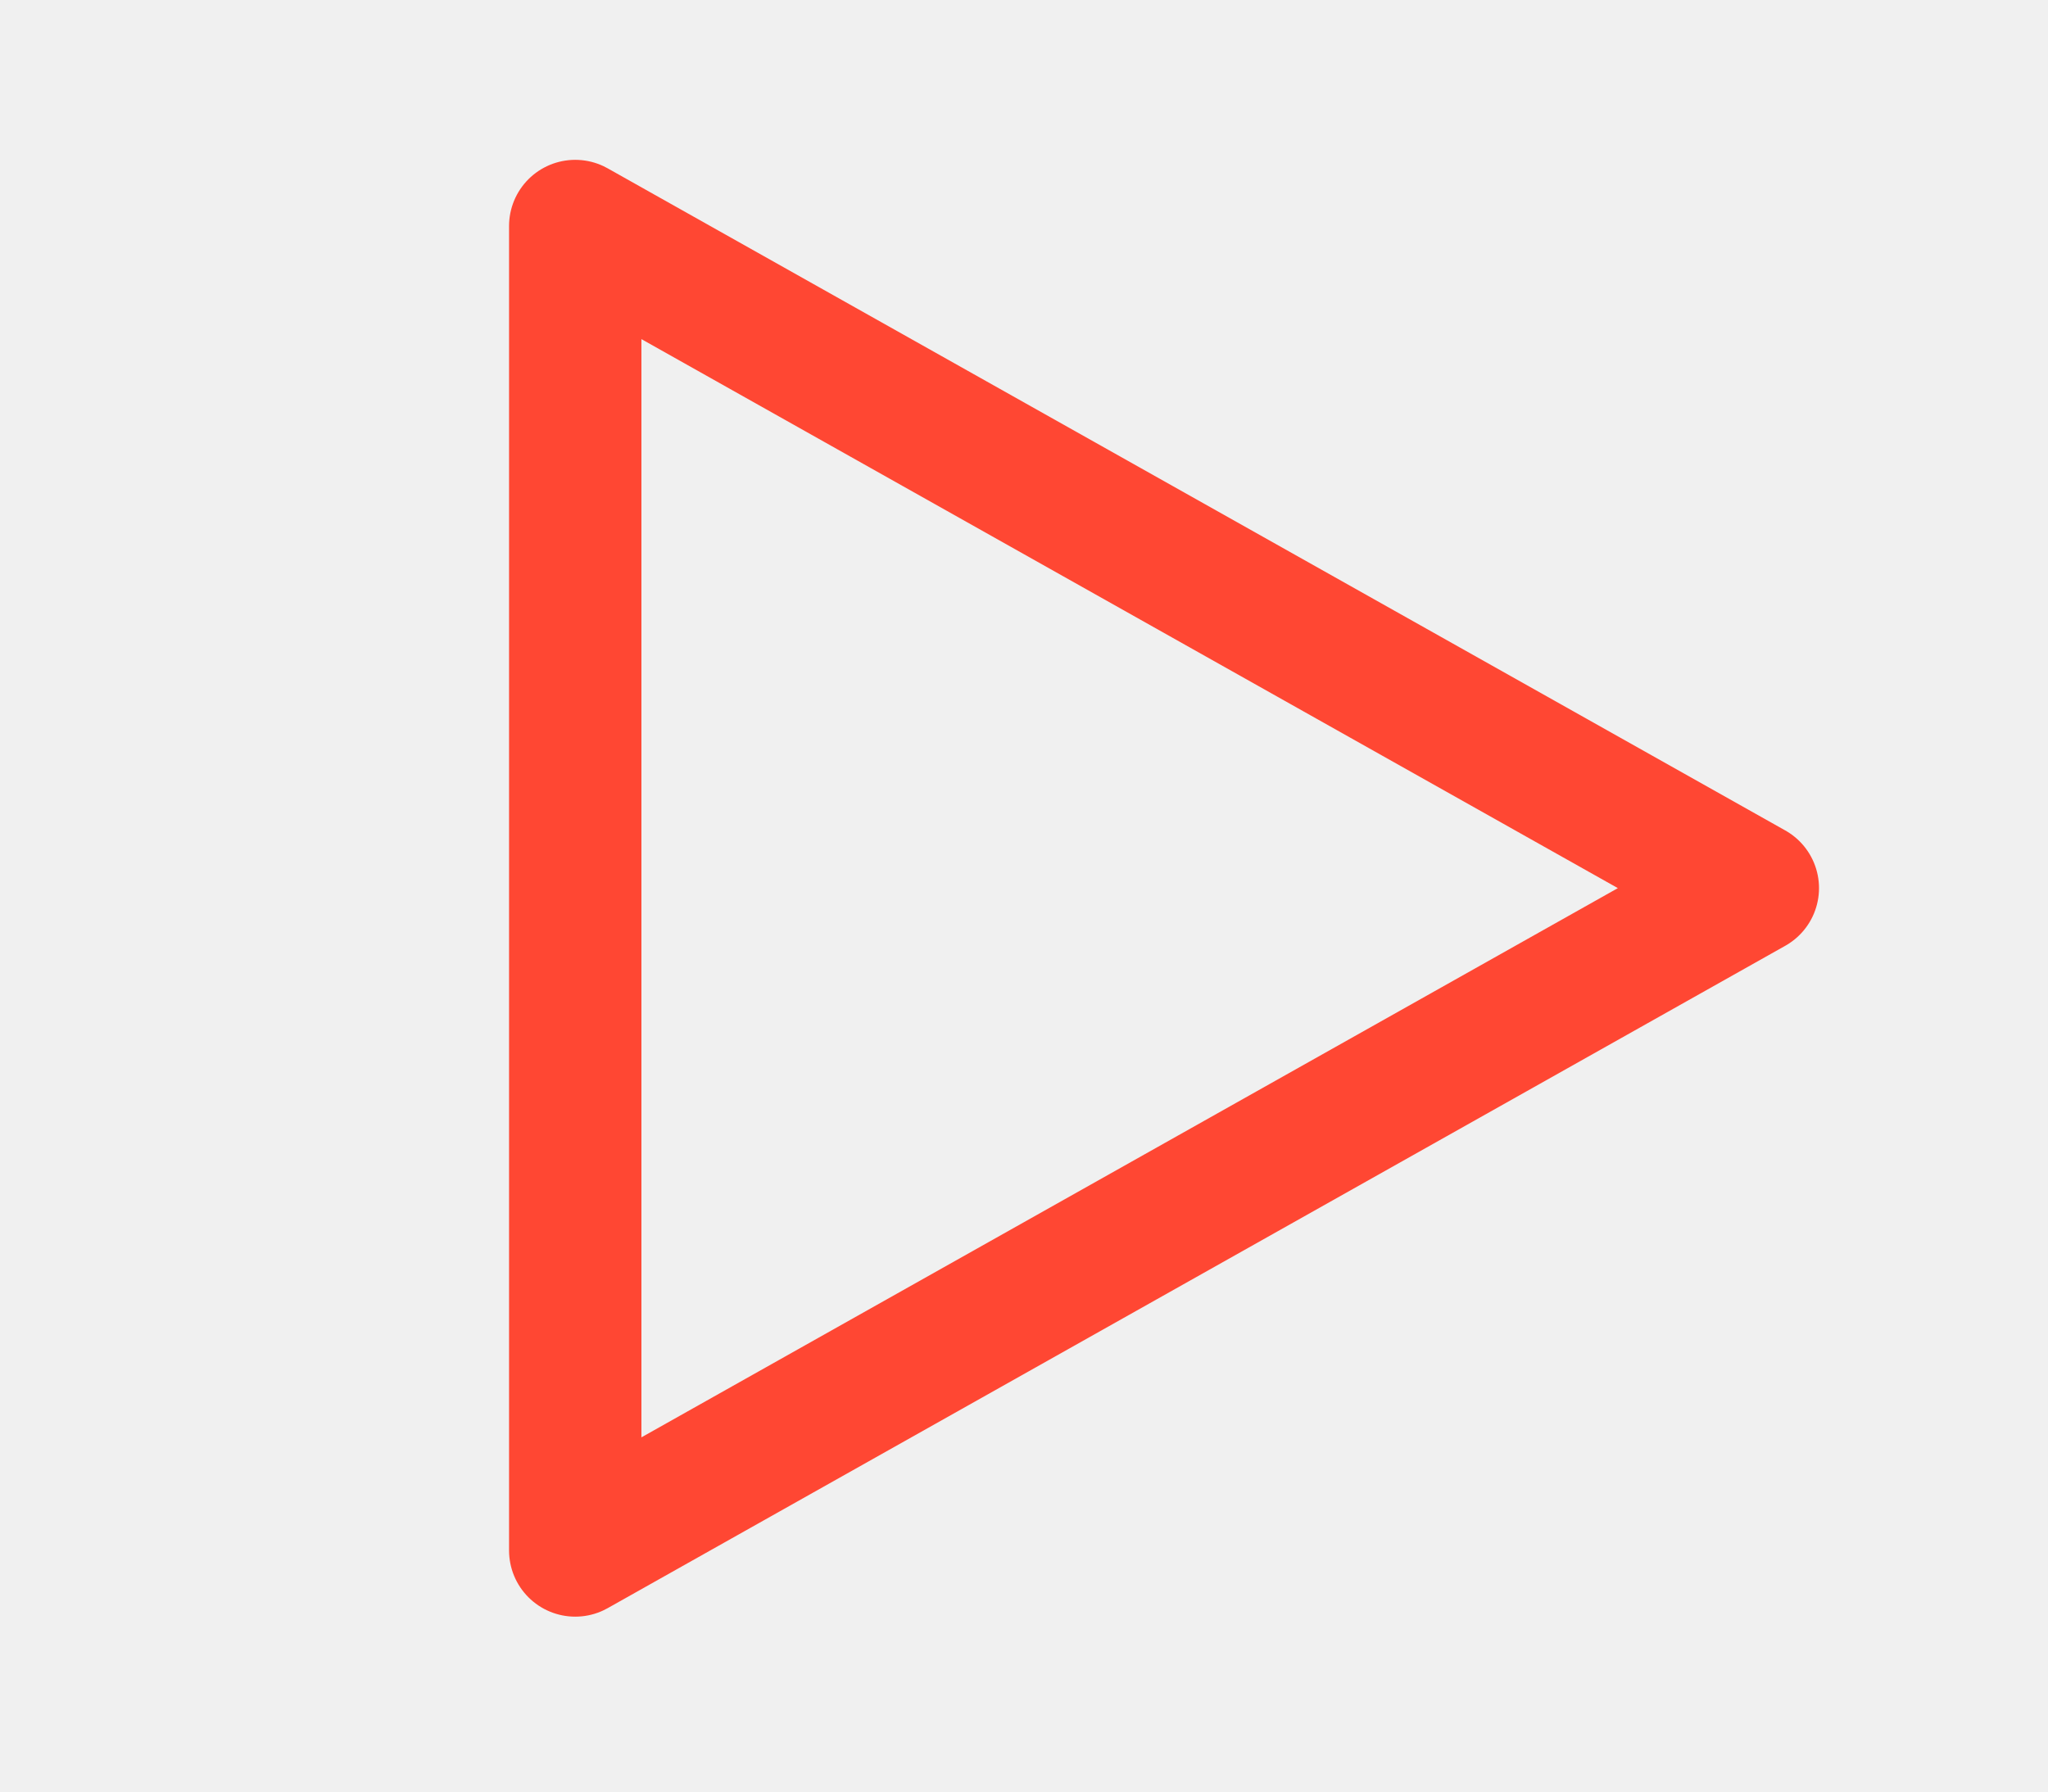
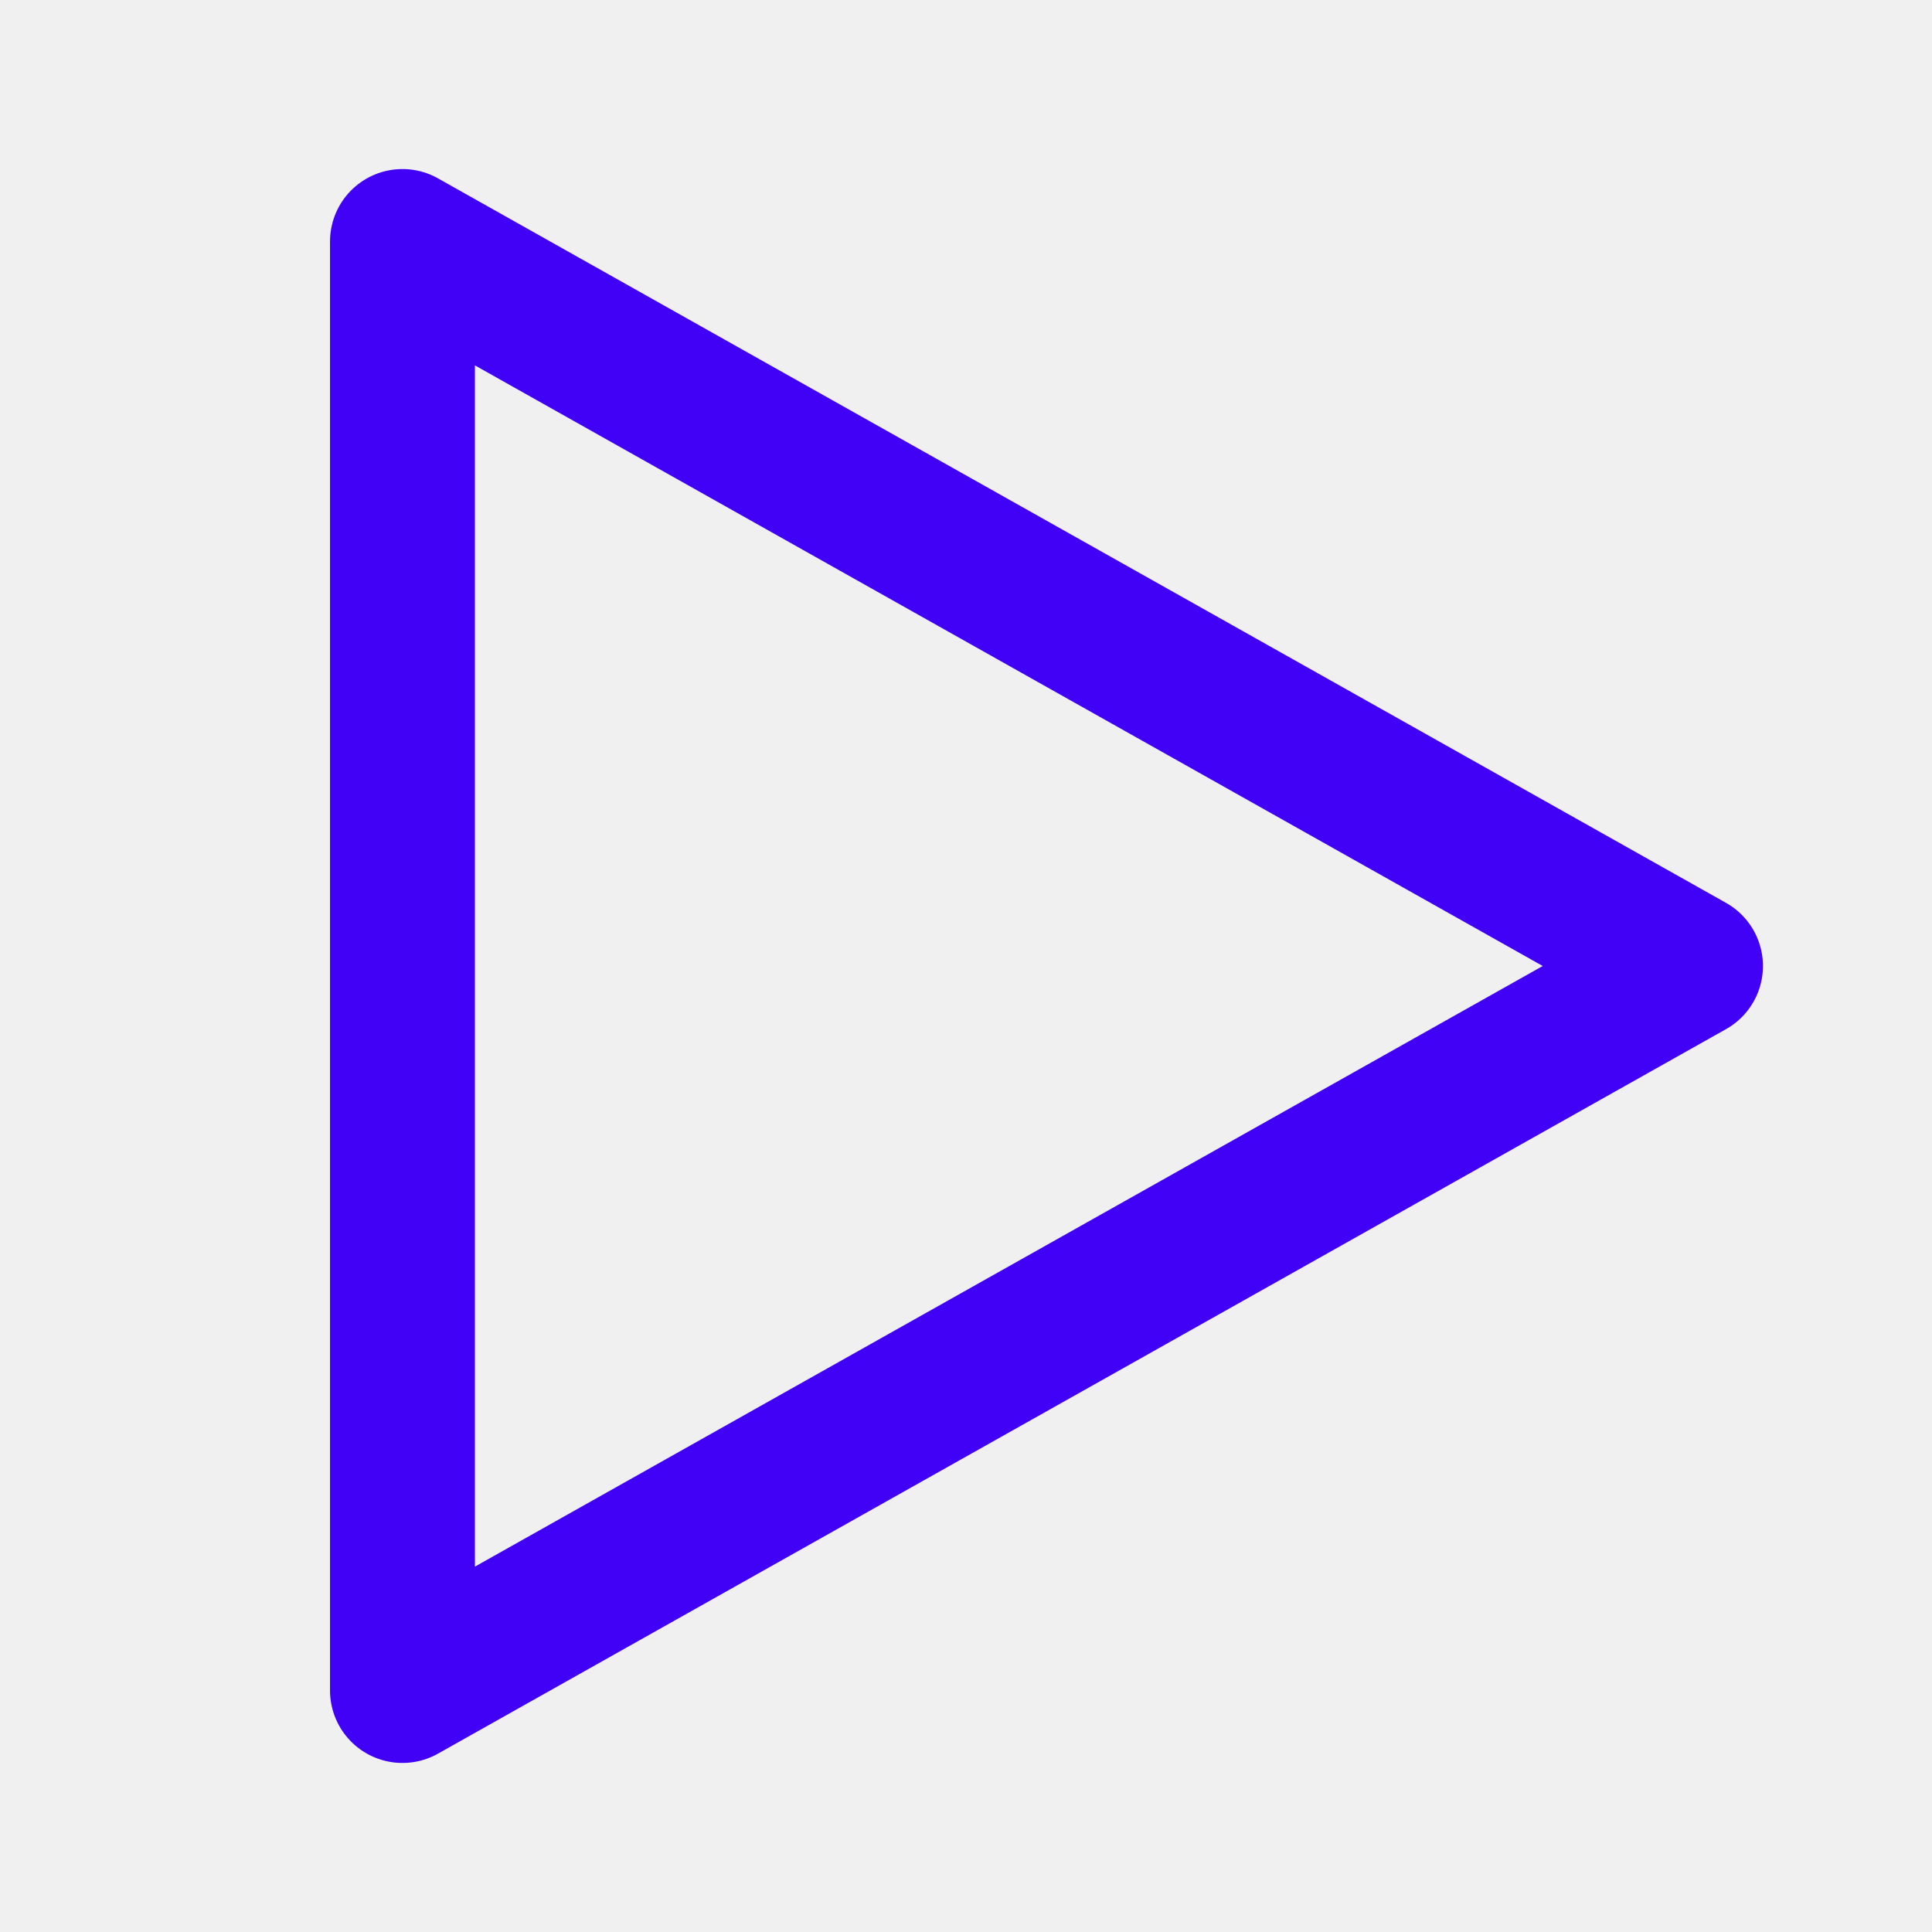
- <svg xmlns="http://www.w3.org/2000/svg" width="8" height="7" viewBox="0 0 8 7" fill="none">
-   <g clip-path="url(#clip0_1248_10380)">
-     <path d="M2.247 0.883L6.847 3.47L2.247 6.058V0.883Z" stroke="#FF4733" stroke-width="0.517" stroke-linejoin="round" />
-   </g>
-   <defs>
-     <clipPath id="clip0_1248_10380">
-       <rect width="6.9" height="6.9" fill="white" transform="translate(0.810547 0.0195312)" />
-     </clipPath>
-   </defs>
+ <svg xmlns="http://www.w3.org/2000/svg" width="16" height="16" viewBox="0 0 16 16" fill="none">
+   <path d="M3.333 2L14 8L3.333 14V2Z" stroke="#4101F6" stroke-width="1.2" stroke-linejoin="round" />
</svg>
